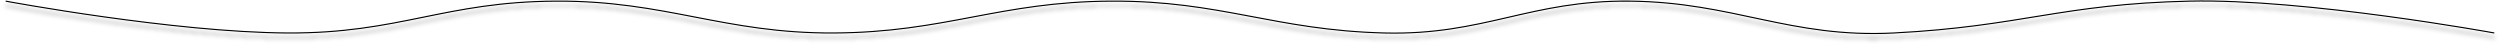
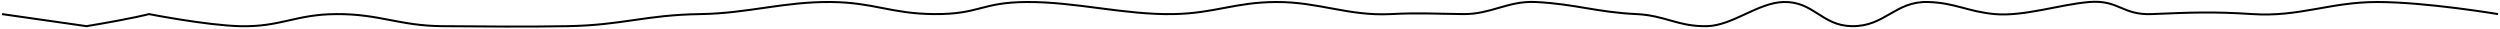
- <svg xmlns="http://www.w3.org/2000/svg" width="2198" height="38" viewBox="0 0 2198 38" fill="none">
-   <g filter="url(#filter0_d_16_4)">
-     <path d="M5 1C5 1 152.695 28.527 253 29C351.409 29.464 390.591 1.482 489 1C585.515 0.527 636.485 29.473 733 29C831.409 28.518 878.591 1.482 977 1C1073.52 0.527 1120.51 26.564 1217 29C1304.81 31.217 1345.16 0.082 1433 1C1524.22 1.953 1573.89 33.665 1665 29C1777.53 23.238 1812.35 3.553 1925 1C2026.99 -1.312 2193 29 2193 29" stroke="black" />
-   </g>
-   <defs>
-     <filter id="filter0_d_16_4" x="0.91" y="0.374" width="2196.18" height="37.594" filterUnits="userSpaceOnUse" color-interpolation-filters="sRGB">
-       <feFlood flood-opacity="0" result="BackgroundImageFix" />
-       <feColorMatrix in="SourceAlpha" type="matrix" values="0 0 0 0 0 0 0 0 0 0 0 0 0 0 0 0 0 0 127 0" result="hardAlpha" />
-       <feOffset dy="4" />
-       <feGaussianBlur stdDeviation="2" />
-       <feComposite in2="hardAlpha" operator="out" />
-       <feColorMatrix type="matrix" values="0 0 0 0 0 0 0 0 0 0 0 0 0 0 0 0 0 0 0.25 0" />
-       <feBlend mode="normal" in2="BackgroundImageFix" result="effect1_dropShadow_16_4" />
-       <feBlend mode="normal" in="SourceGraphic" in2="effect1_dropShadow_16_4" result="shape" />
-     </filter>
-   </defs>
+ <svg xmlns="http://www.w3.org/2000/svg" width="1242" height="14" viewBox="0 0 1242 14" fill="none">
+   <path d="M1 7L43 13C67 9 74 7 74 7C74 7 102.438 12.552 119 13C139.435 13.552 146.558 7.127 167 7C188.606 6.866 198.394 12.879 220 13C242.771 13.127 259.232 13.4 282 13C309.433 12.518 320.566 7.389 348 7C371.546 6.667 389.453 0.741 413 1C434.217 1.233 442.783 6.839 464 7C486.771 7.173 487.229 1.15 510 1C534.325 0.839 558.678 7.448 583 7C603.439 6.624 613.558 1.086 634 1C655.218 0.91 669.809 8.063 691 7C705.62 6.267 712.362 6.868 727 7C740.867 7.125 749.15 0.302 763 1C782.641 1.99 793.354 6.101 813 7C827.238 7.651 833.75 13.288 848 13C860.712 12.743 873.291 1.365 886 1C901.018 0.568 904.978 12.779 920 13C936.567 13.243 941.44 0.457 958 1C971.476 1.442 977.572 5.783 991 7C1005.39 8.304 1023.6 2.153 1038 1C1052.59 -0.168 1054.37 7.605 1069 7C1088.65 6.187 1099.38 5.724 1119 7C1142.38 8.52 1157.57 1 1181 1C1205.21 1 1241 7 1241 7" stroke="black" />
</svg>
